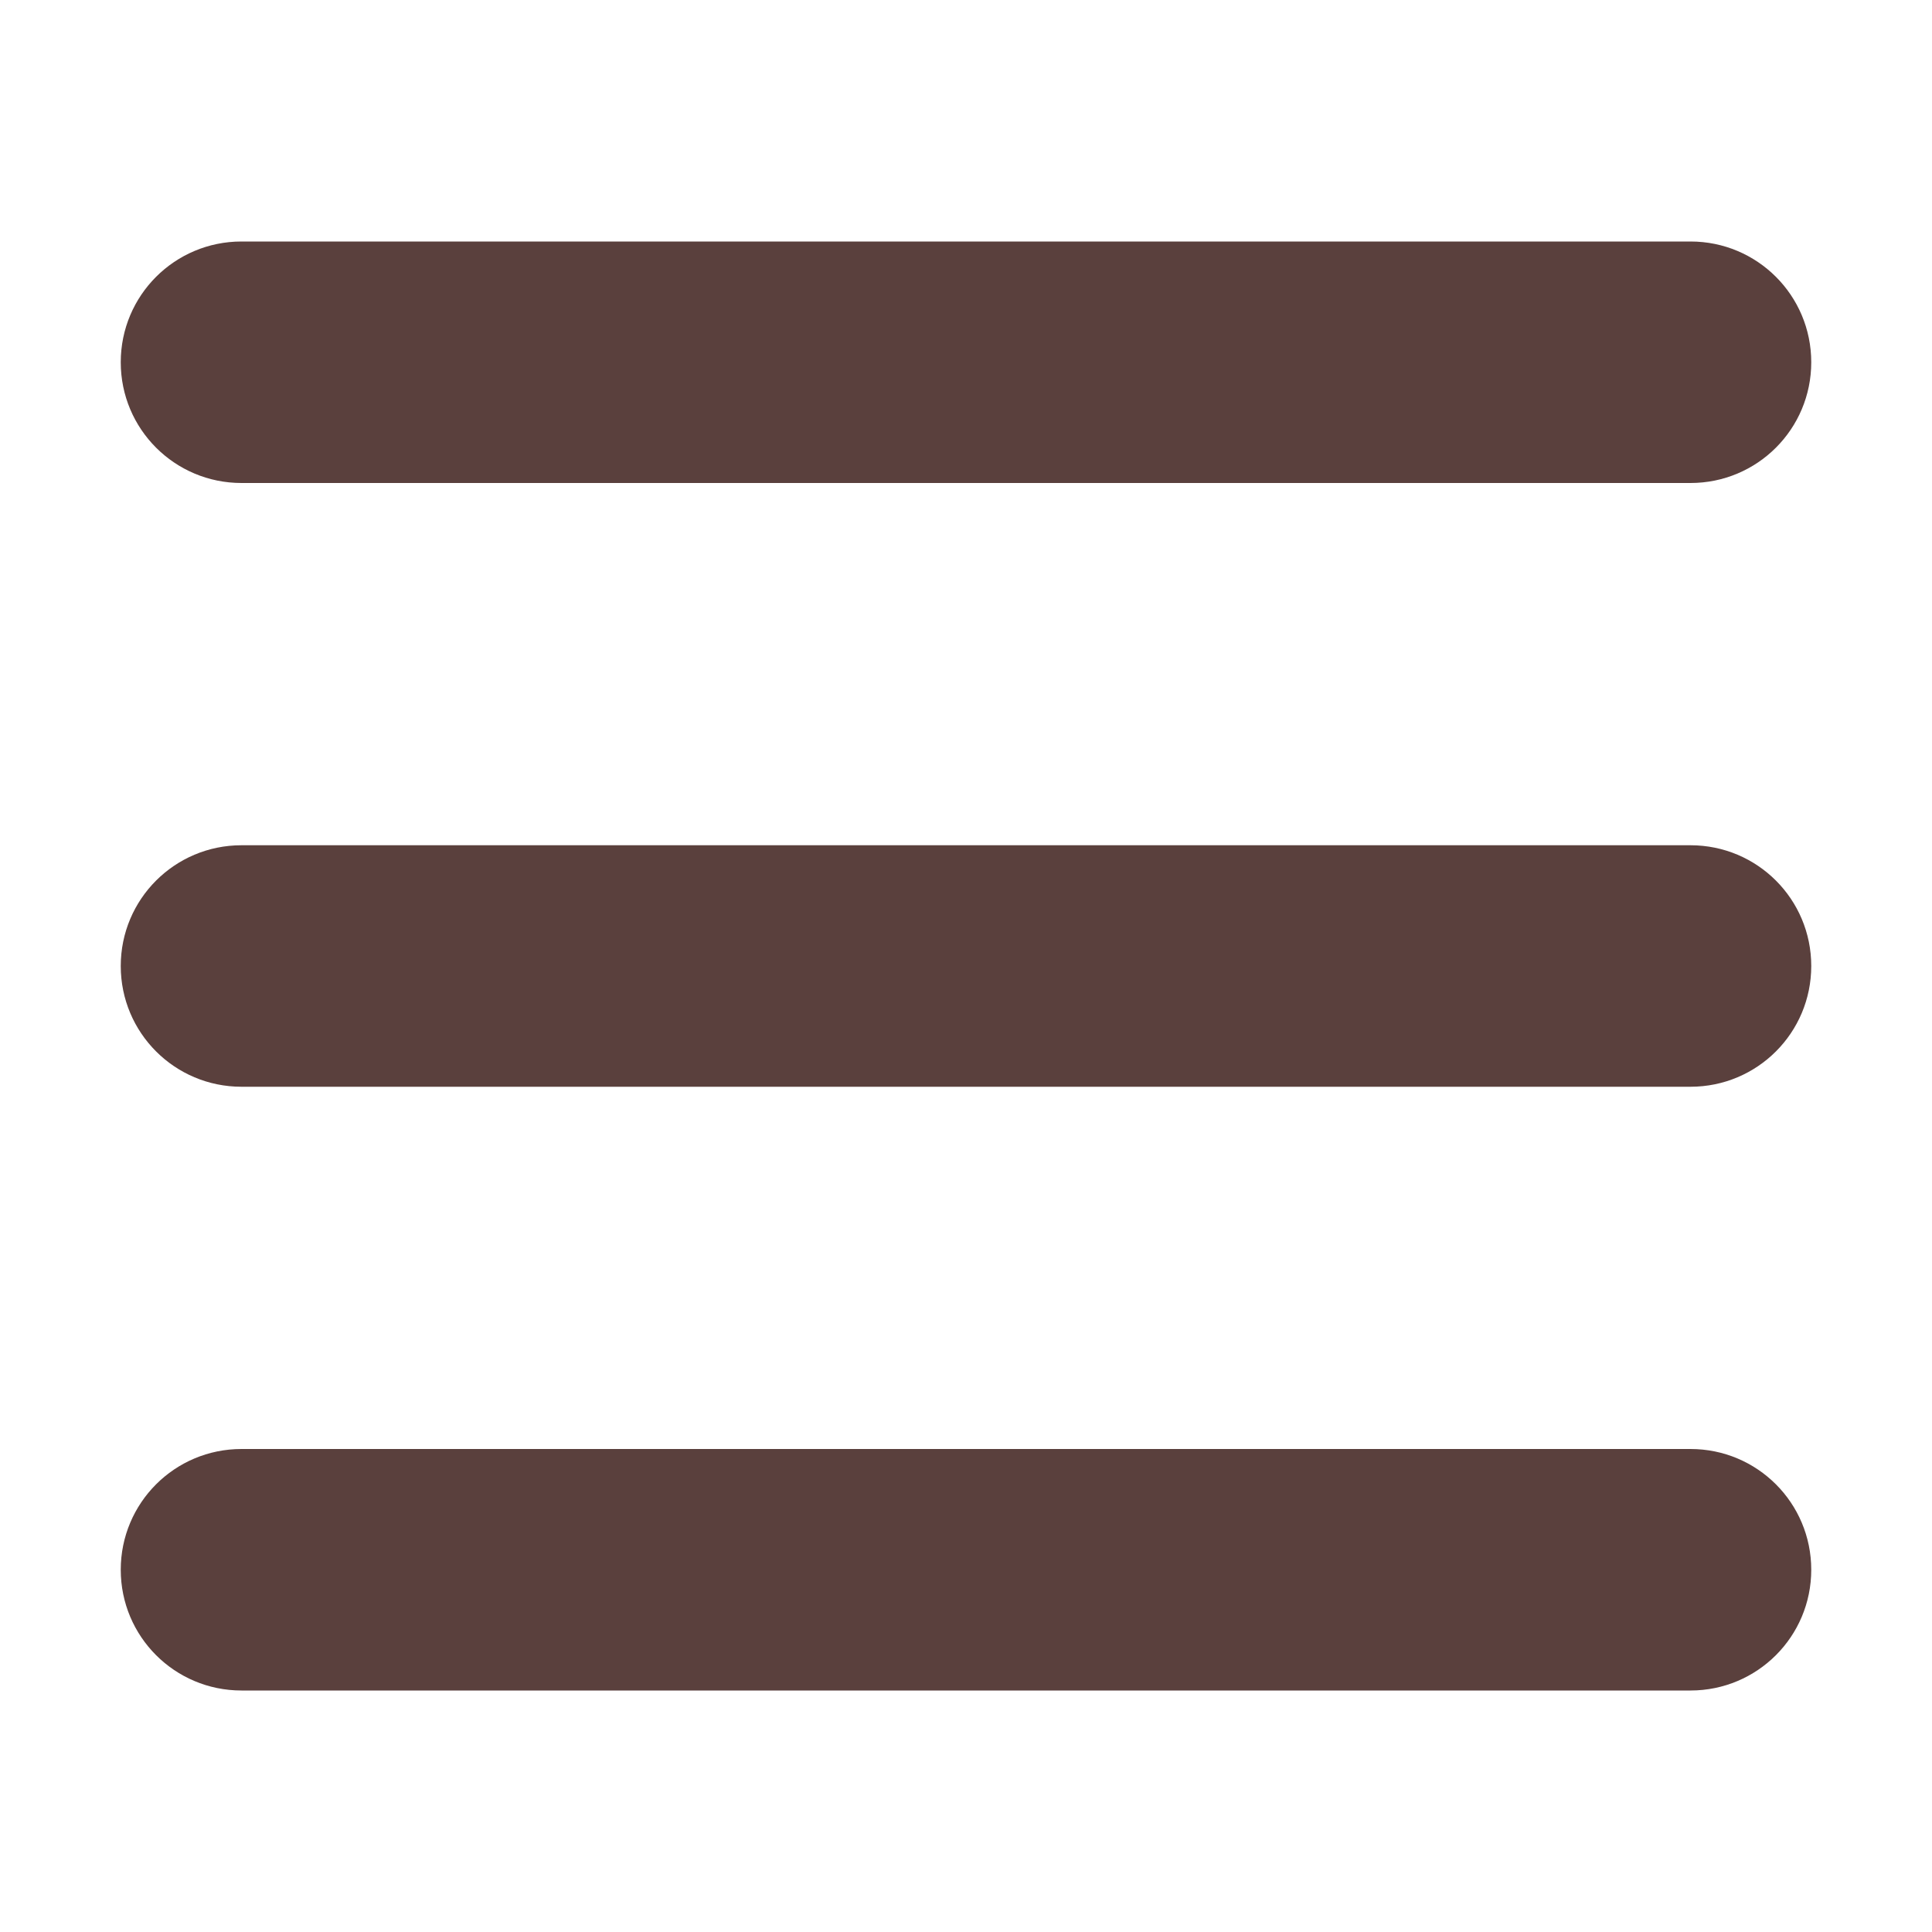
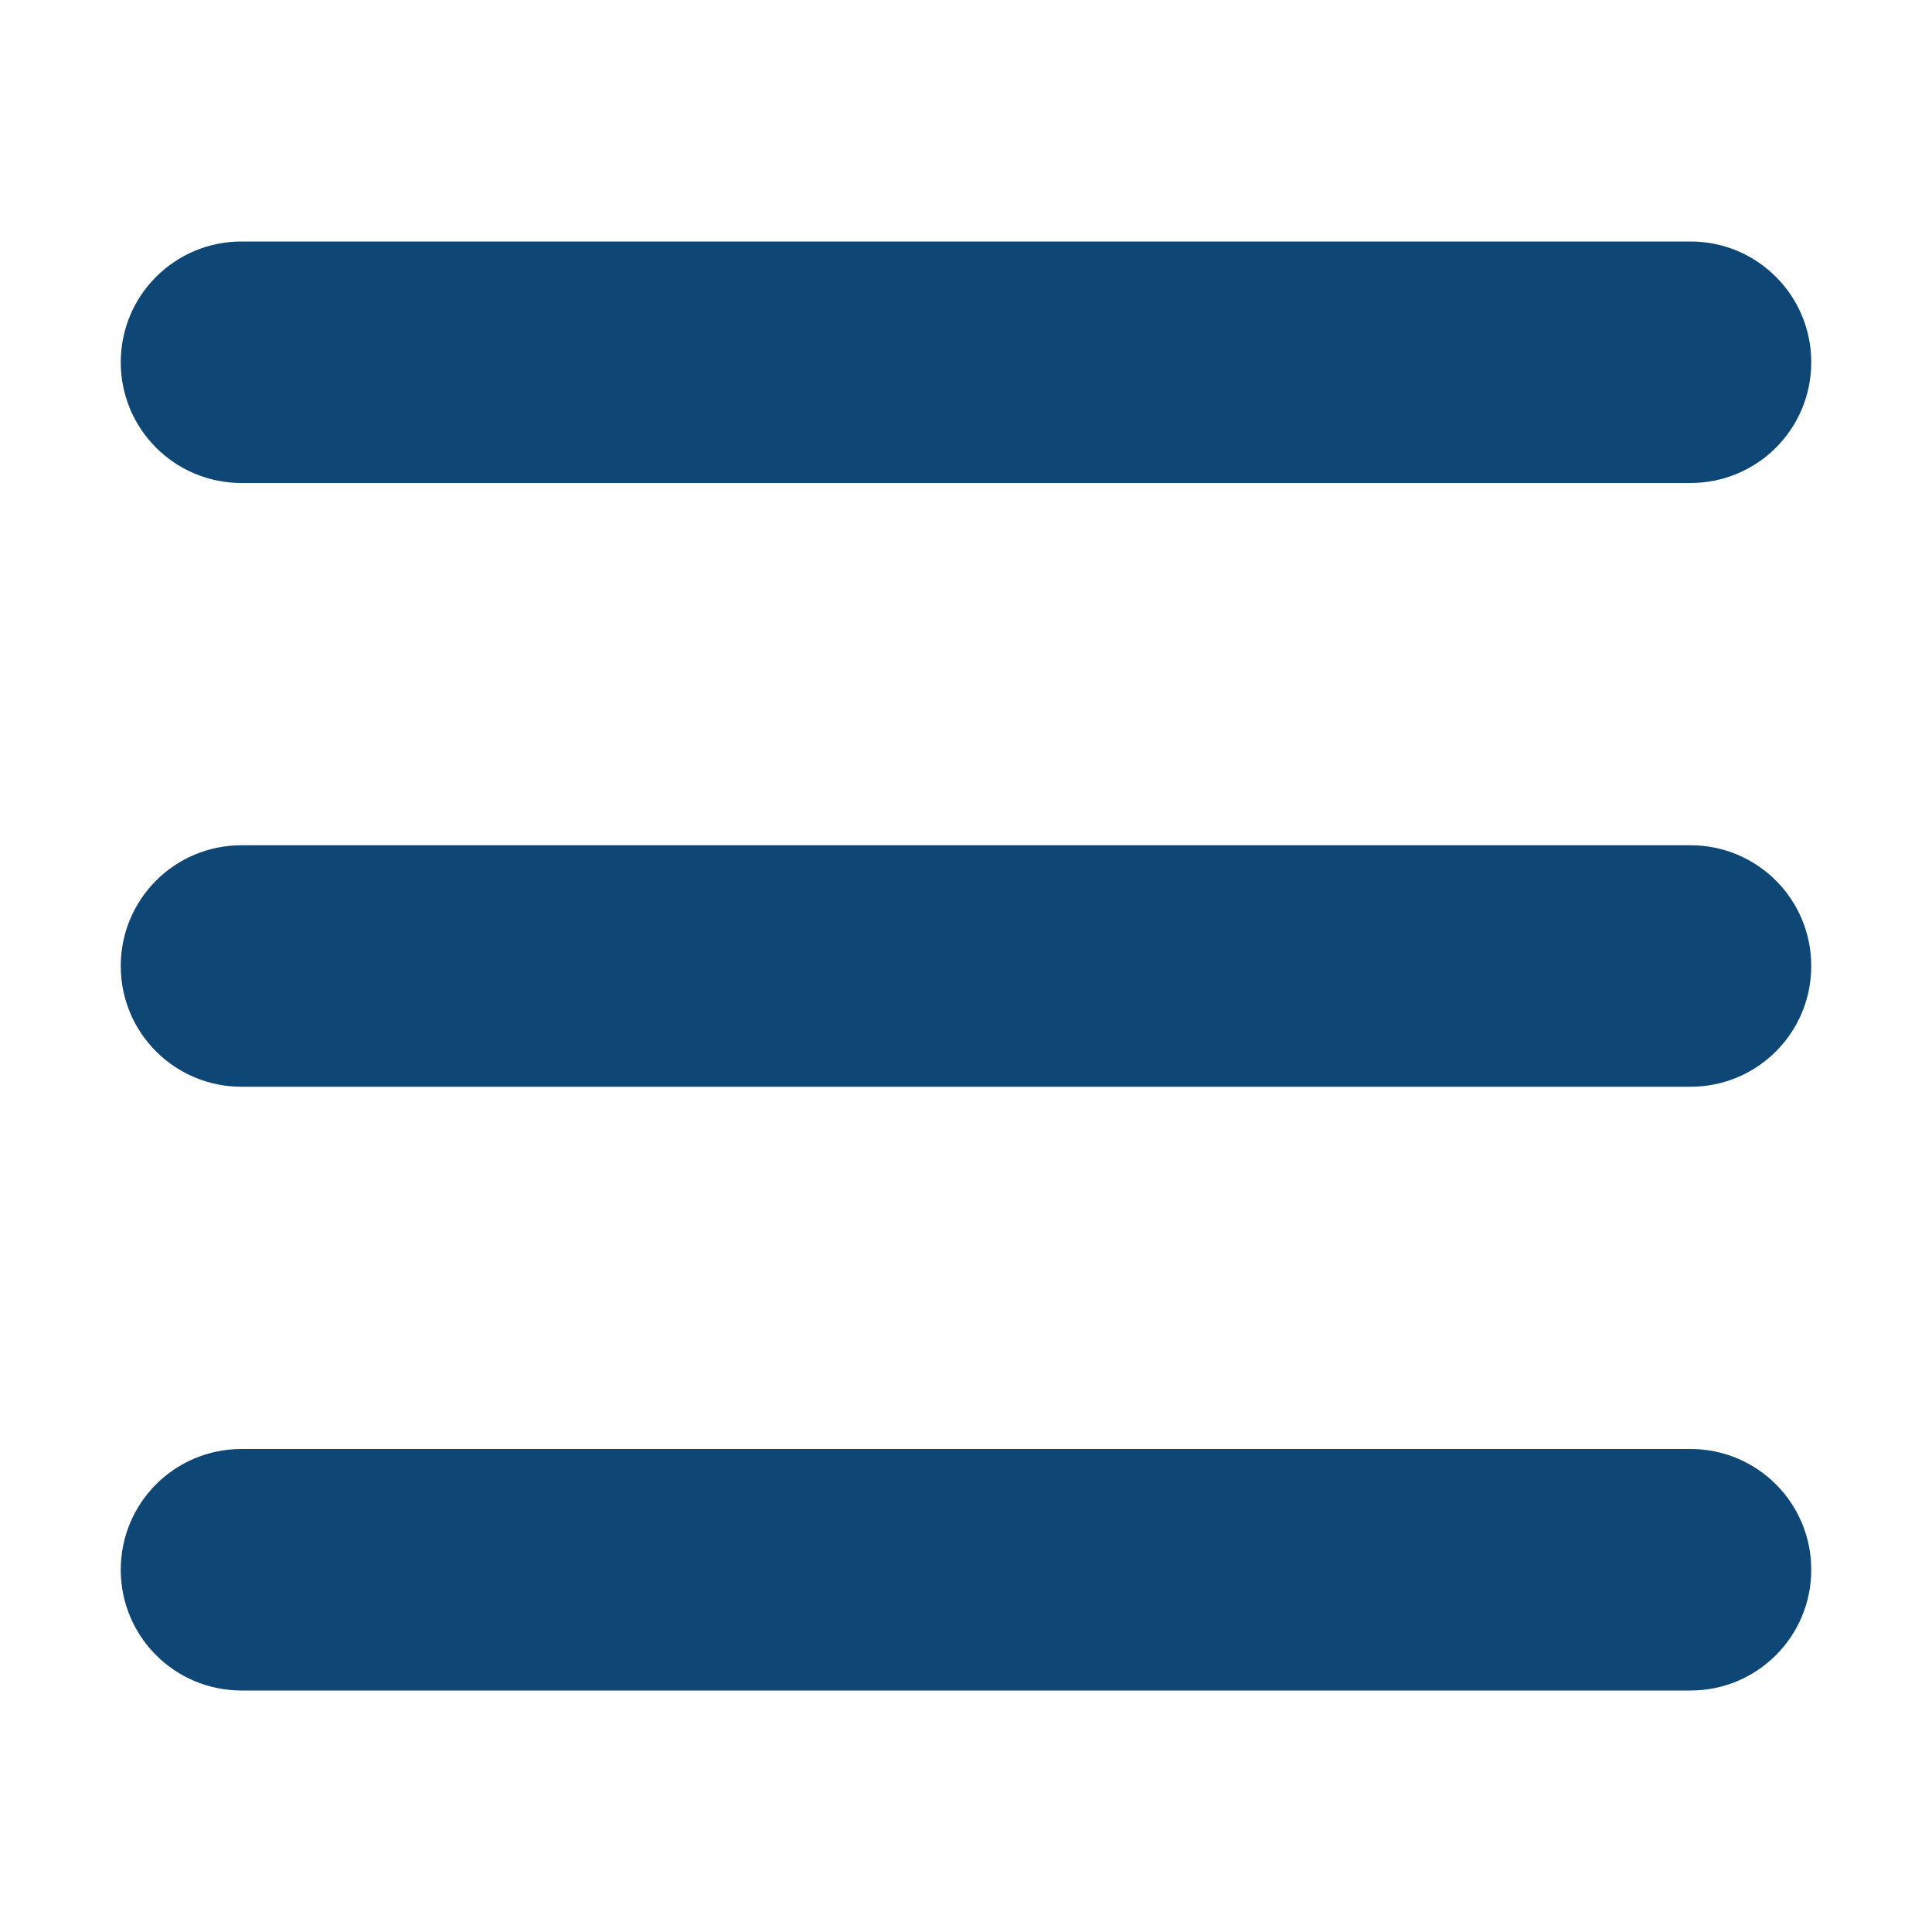
<svg xmlns="http://www.w3.org/2000/svg" height="26" width="26" viewBox="0 0 448 512">
-   <path opacity="1" fill="#5a403d" d="M0 96C0 78.3 14.3 64 32 64H416c17.7 0 32 14.3 32 32s-14.3 32-32 32H32C14.3 128 0 113.7 0 96zM0 256c0-17.7 14.3-32 32-32H416c17.7 0 32 14.3 32 32s-14.3 32-32 32H32c-17.7 0-32-14.3-32-32zM448 416c0 17.7-14.3 32-32 32H32c-17.7 0-32-14.3-32-32s14.3-32 32-32H416c17.7 0 32 14.3 32 32z" />
+   <path opacity="1" fill="#0e4675" d="M0 96C0 78.3 14.3 64 32 64H416c17.7 0 32 14.3 32 32s-14.3 32-32 32H32C14.3 128 0 113.7 0 96zM0 256c0-17.7 14.3-32 32-32H416c17.7 0 32 14.3 32 32s-14.3 32-32 32H32c-17.7 0-32-14.3-32-32zM448 416c0 17.7-14.3 32-32 32H32c-17.7 0-32-14.3-32-32s14.3-32 32-32H416c17.7 0 32 14.3 32 32z" />
</svg>
